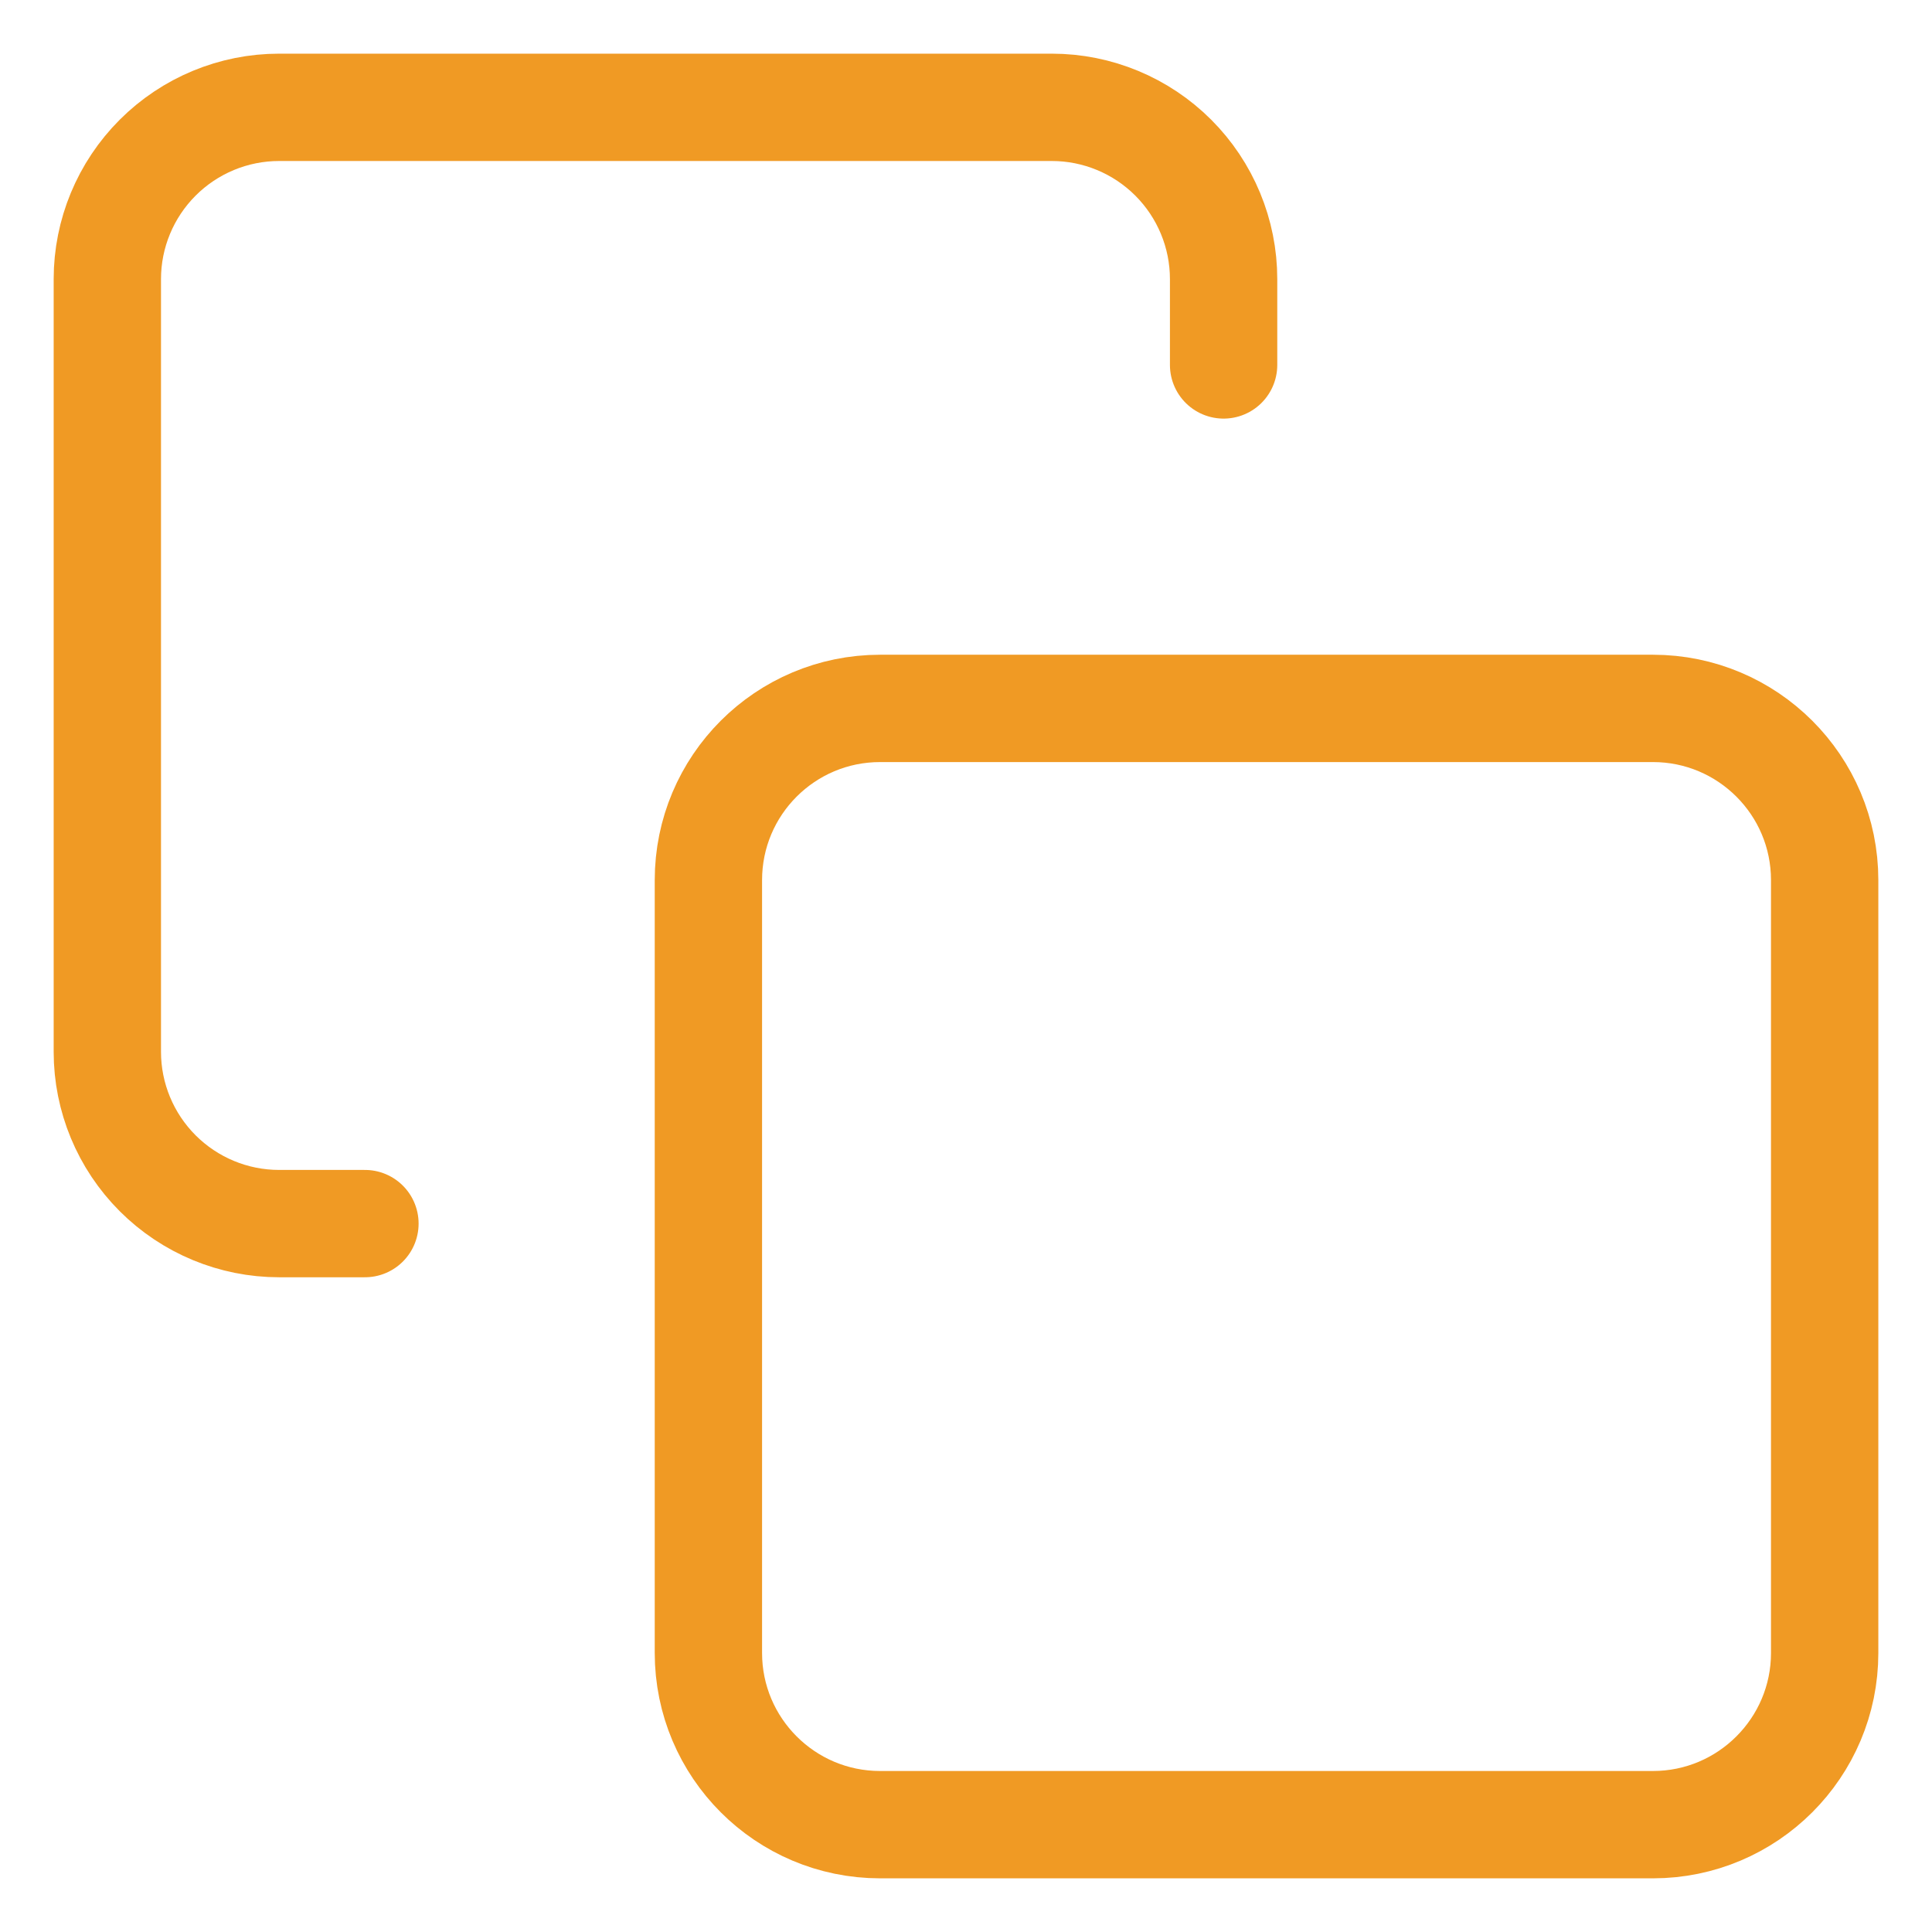
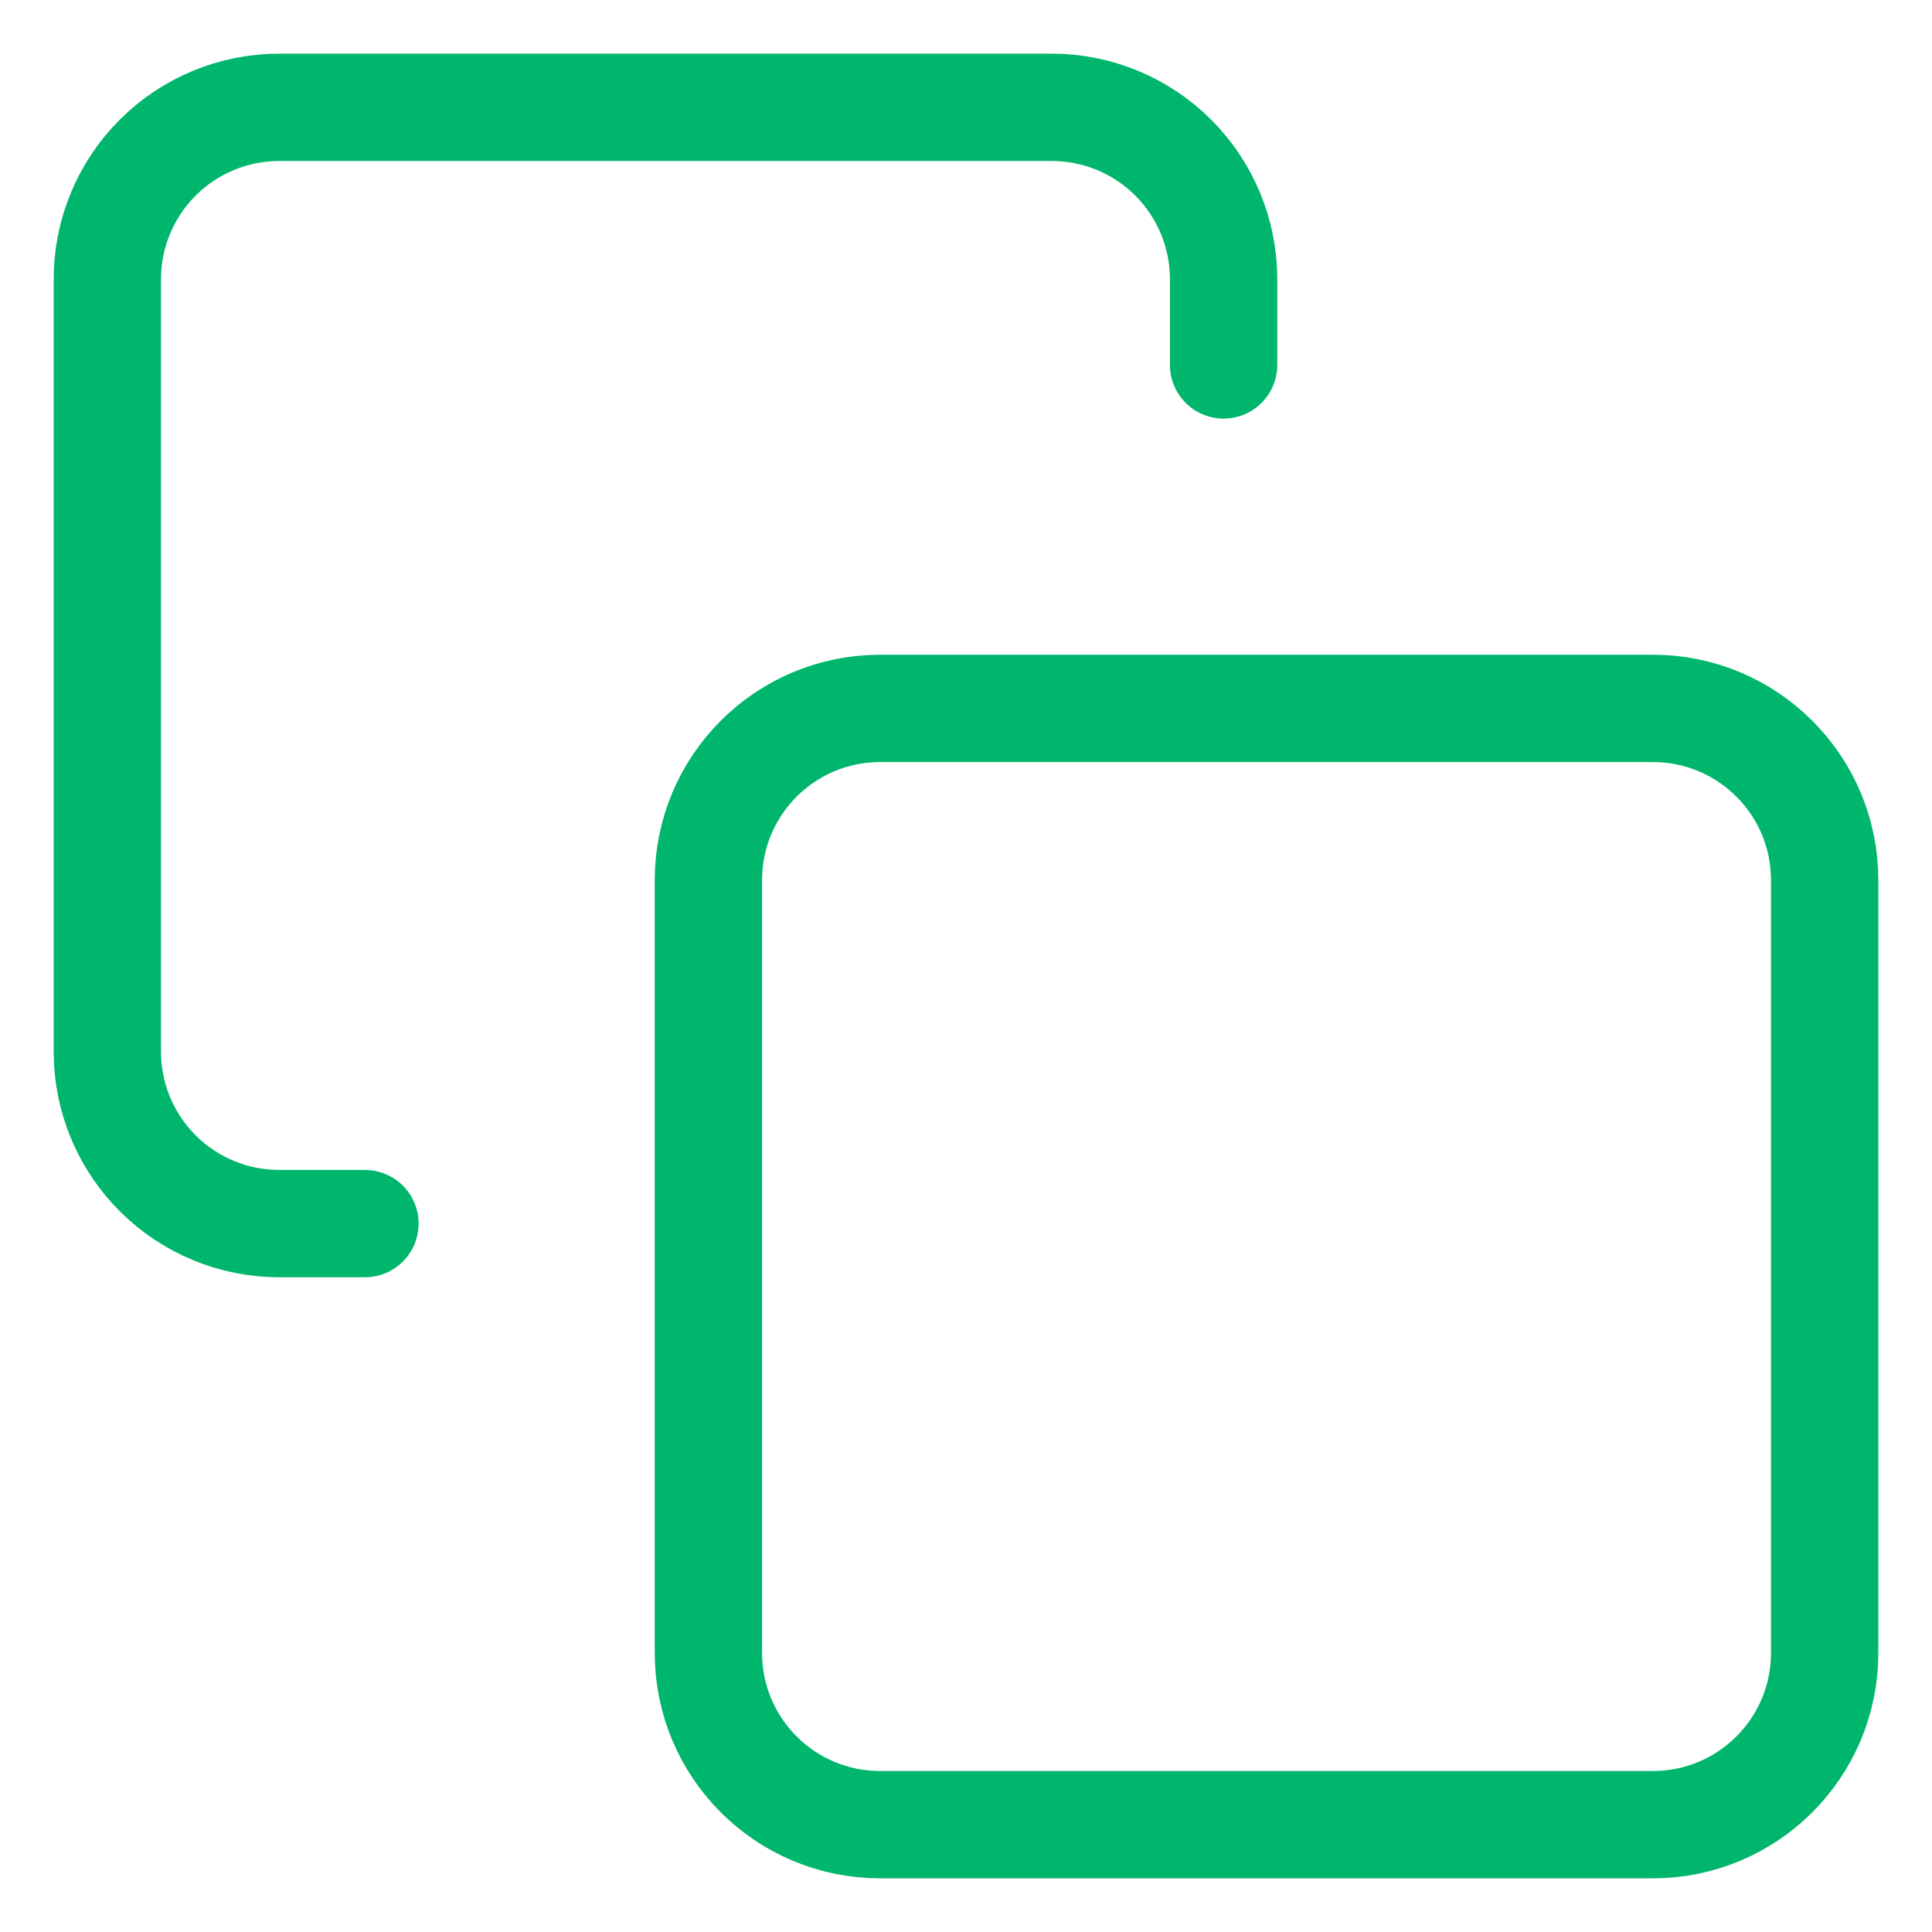
<svg xmlns="http://www.w3.org/2000/svg" width="18" height="18" viewBox="0 0 18 18" fill="none">
-   <path d="M3.4 11.4H2.6C2.176 11.4 1.769 11.231 1.469 10.931C1.169 10.631 1 10.224 1 9.8V2.6C1 2.176 1.169 1.769 1.469 1.469C1.769 1.169 2.176 1 2.6 1H9.8C10.224 1 10.631 1.169 10.931 1.469C11.231 1.769 11.4 2.176 11.4 2.6V3.4" stroke="#F09A24" stroke-linecap="round" stroke-linejoin="round" />
-   <path d="M15.4 6.6H8.2C7.316 6.6 6.6 7.316 6.6 8.2V15.4C6.6 16.283 7.316 17 8.2 17H15.4C16.283 17 17 16.283 17 15.4V8.2C17 7.316 16.283 6.6 15.4 6.6Z" stroke="#F09A24" stroke-linecap="round" stroke-linejoin="round" />
+   <path d="M3.4 11.4H2.6C2.176 11.4 1.769 11.231 1.469 10.931C1.169 10.631 1 10.224 1 9.8V2.6C1 2.176 1.169 1.769 1.469 1.469C1.769 1.169 2.176 1 2.6 1H9.8C10.224 1 10.631 1.169 10.931 1.469C11.231 1.769 11.4 2.176 11.4 2.6V3.4" stroke="#00B66C" stroke-linecap="round" stroke-linejoin="round" />
+   <path d="M15.4 6.6H8.2C7.316 6.6 6.6 7.316 6.6 8.2V15.4C6.6 16.284 7.316 17 8.2 17H15.4C16.283 17 17 16.284 17 15.4V8.2C17 7.316 16.283 6.6 15.4 6.6Z" stroke="#00B66C" stroke-linecap="round" stroke-linejoin="round" />
</svg>
